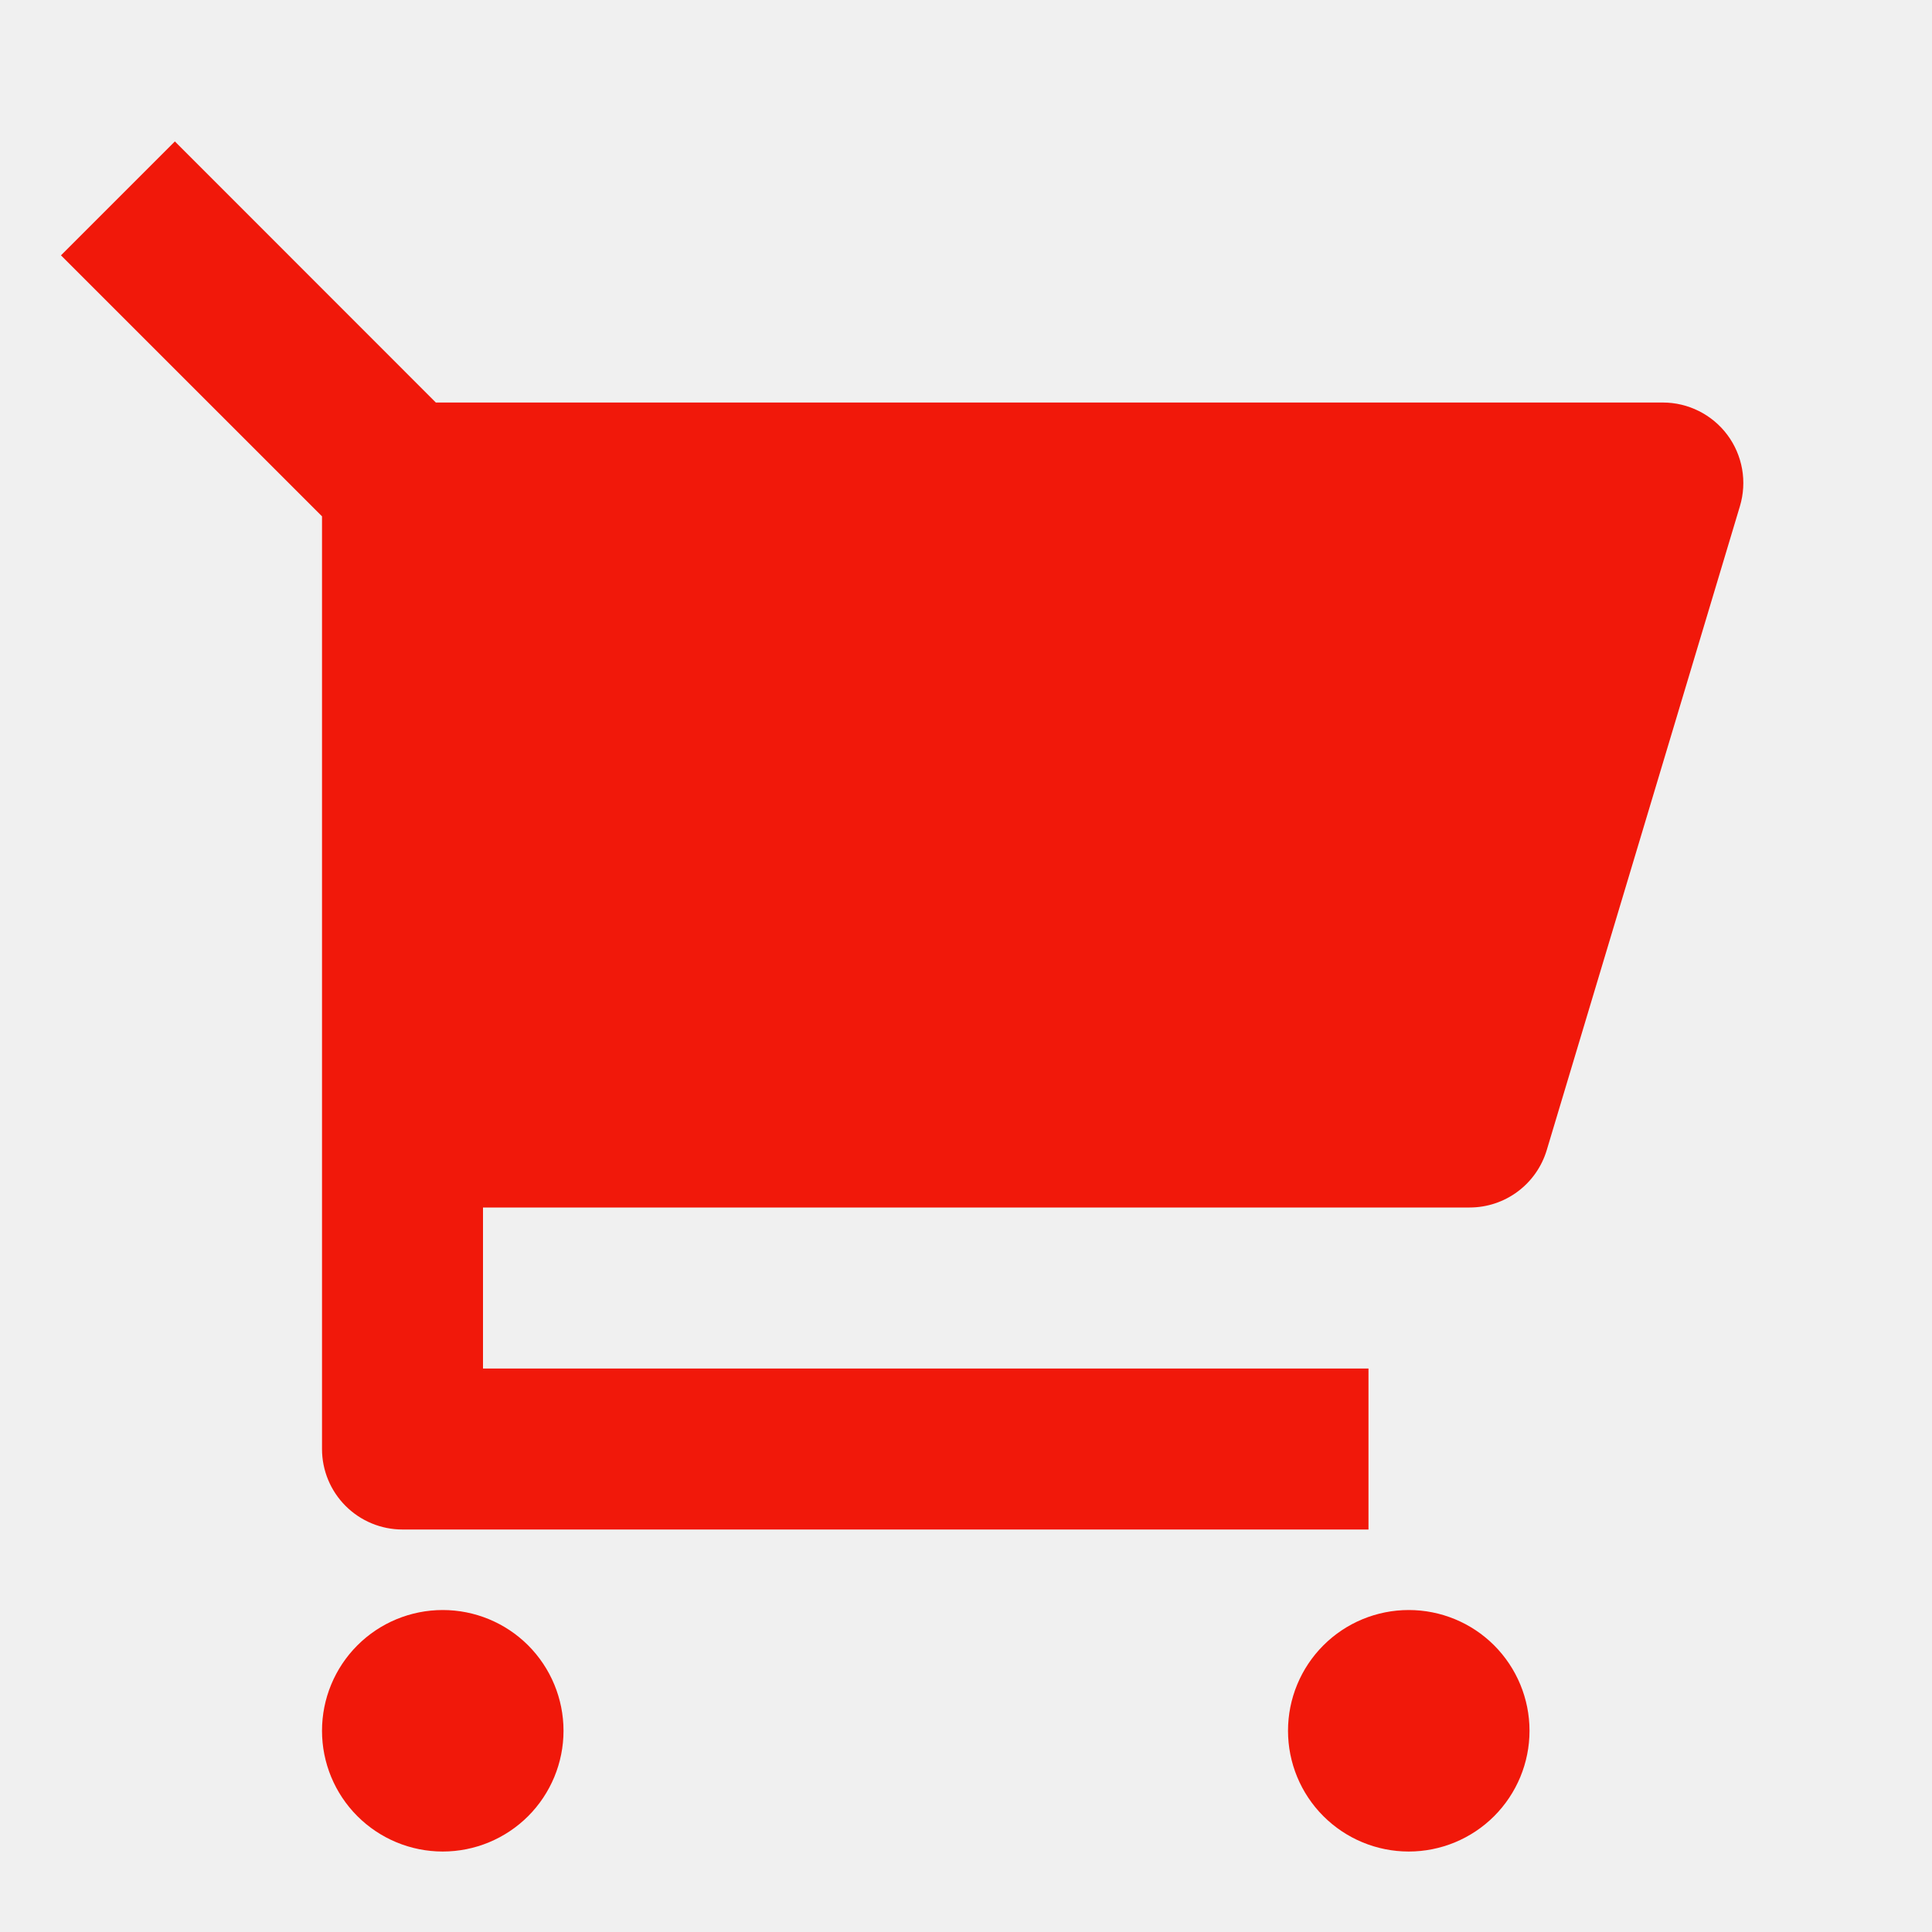
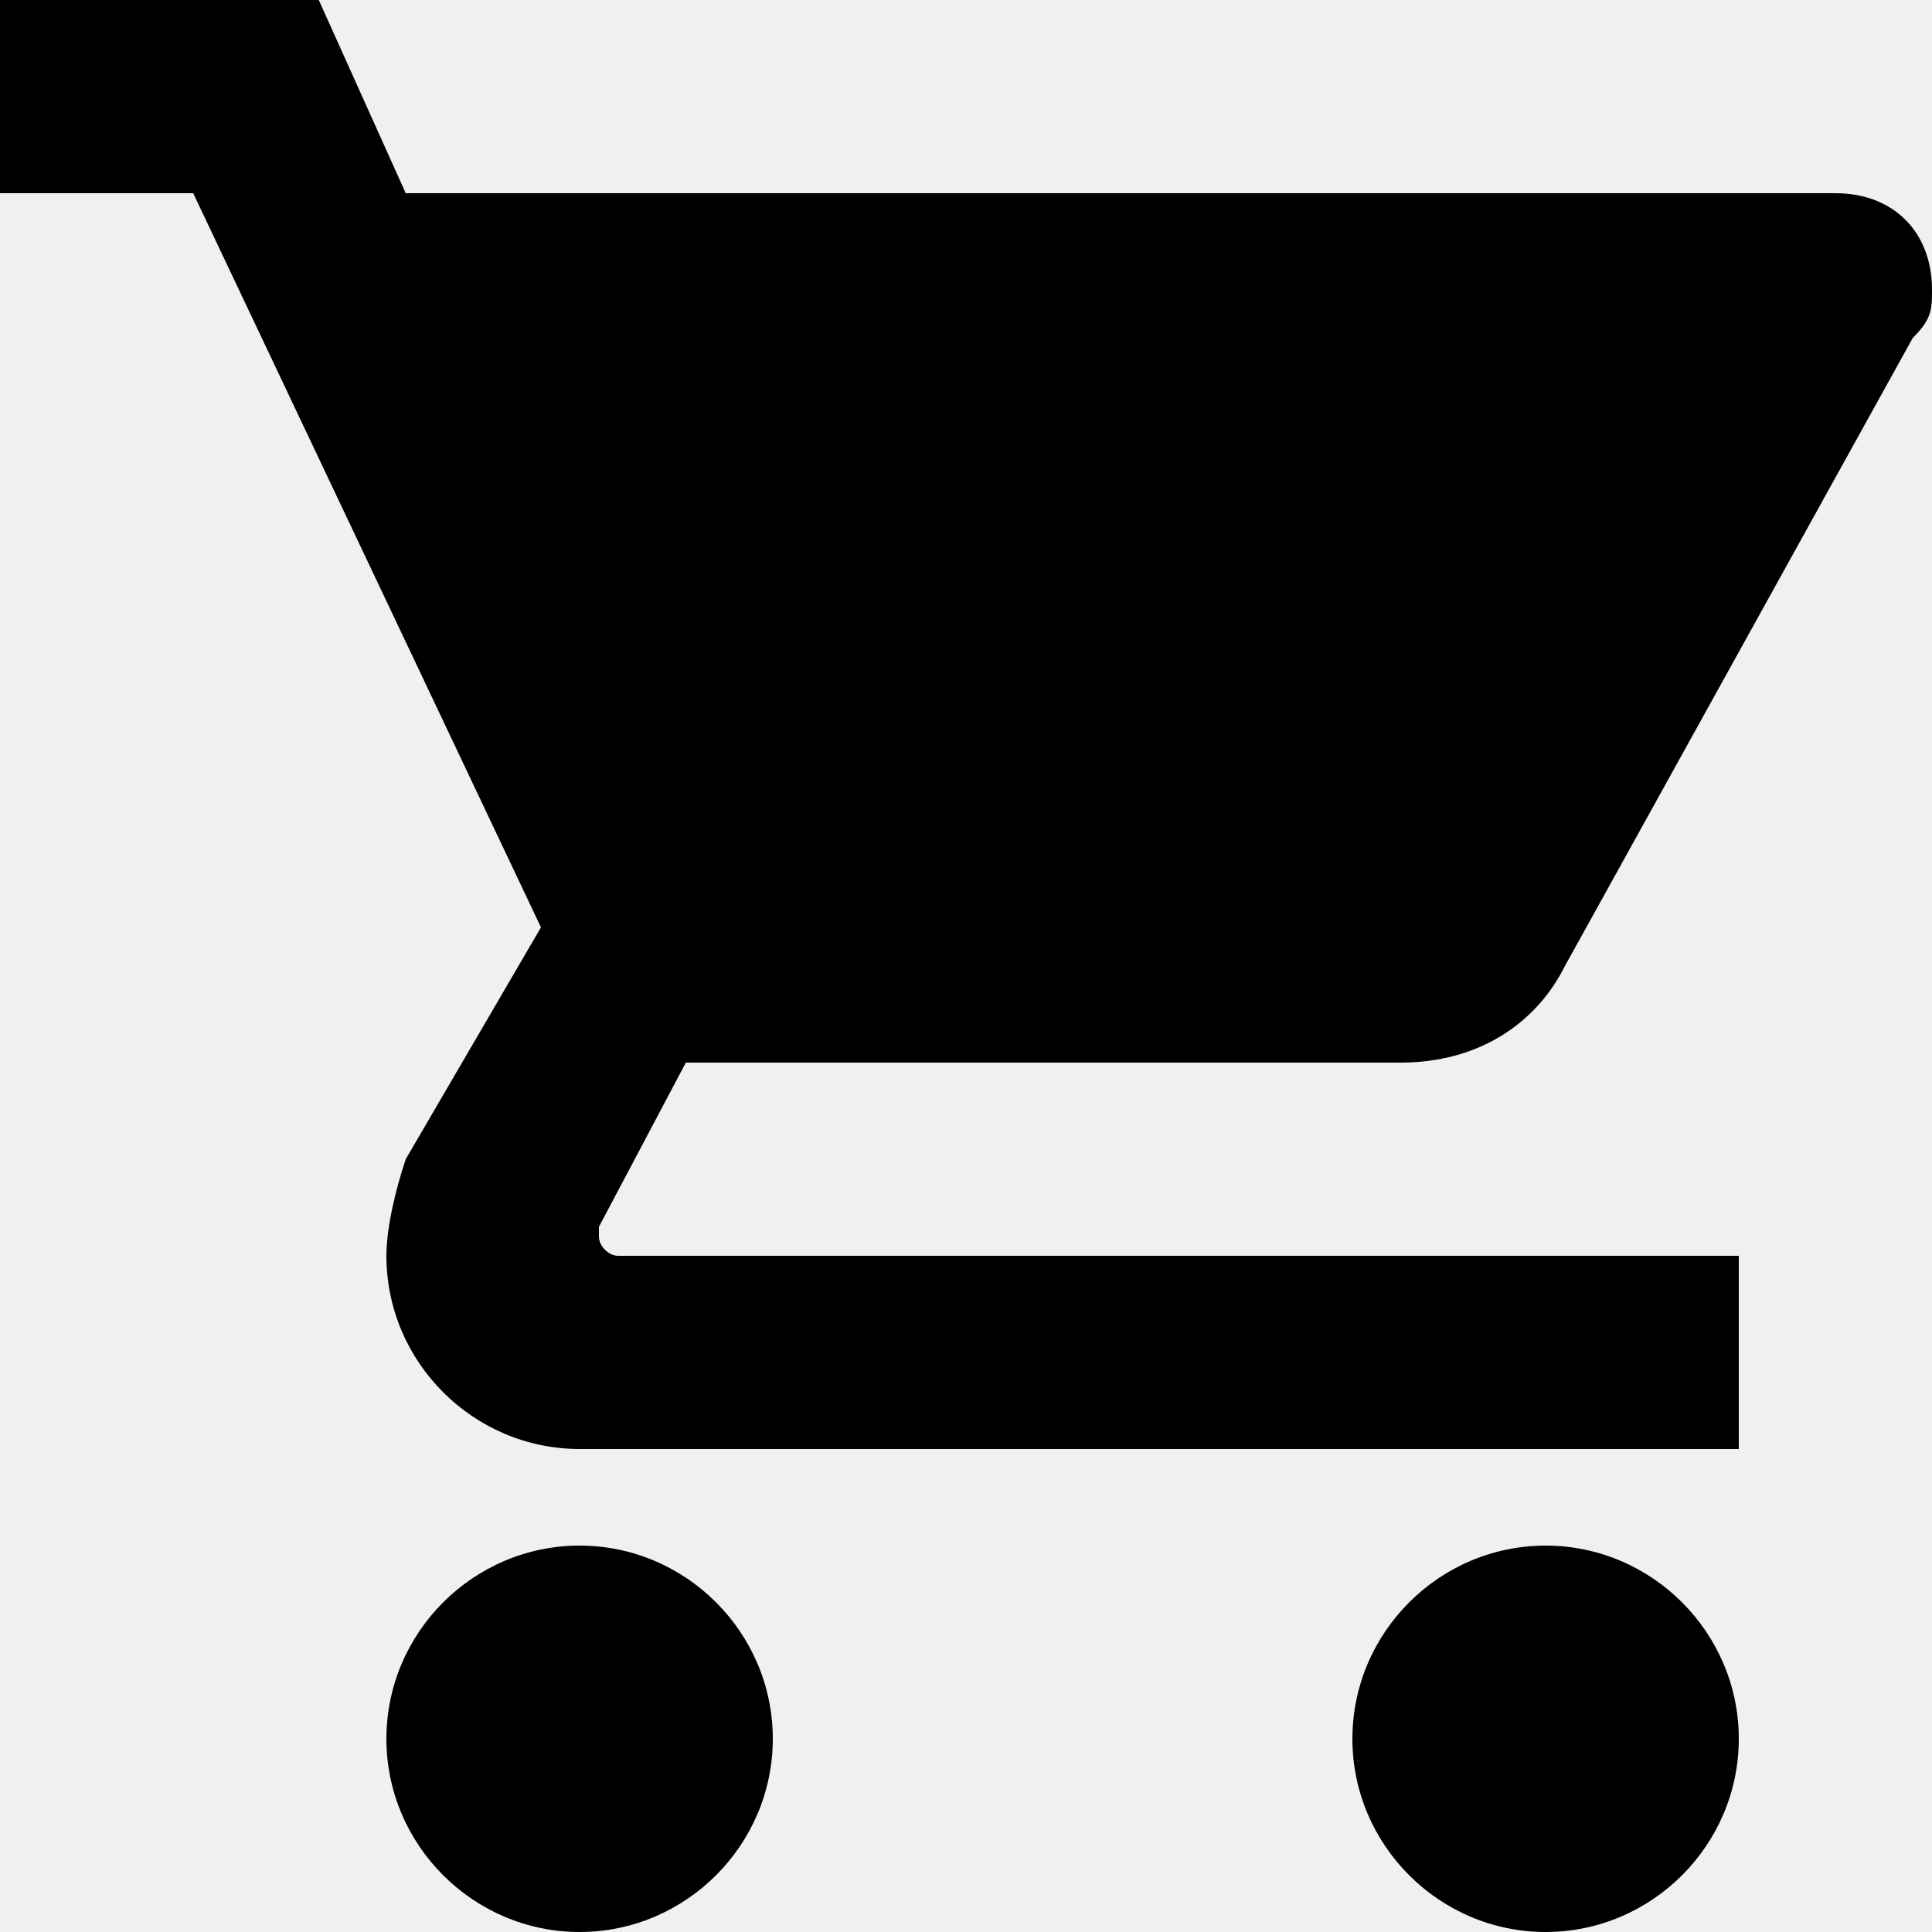
- <svg xmlns="http://www.w3.org/2000/svg" width="49" height="49" viewBox="0 0 49 49" fill="none">
-   <g clip-path="url(#clip0_15376_1766)">
-     <path d="M8.167 13.095L1.546 6.476L4.435 3.587L11.054 10.209H42.173C42.491 10.209 42.805 10.283 43.089 10.426C43.374 10.569 43.621 10.776 43.811 11.031C44.001 11.286 44.128 11.582 44.184 11.896C44.239 12.209 44.22 12.531 44.129 12.836L39.229 29.169C39.103 29.59 38.844 29.959 38.492 30.221C38.139 30.484 37.712 30.625 37.273 30.625H12.25V34.709H34.708V38.792H10.208C9.667 38.792 9.148 38.577 8.765 38.194C8.382 37.811 8.167 37.292 8.167 36.75V13.095ZM11.229 46.959C10.417 46.959 9.638 46.636 9.064 46.062C8.489 45.487 8.167 44.708 8.167 43.896C8.167 43.084 8.489 42.305 9.064 41.73C9.638 41.156 10.417 40.834 11.229 40.834C12.041 40.834 12.82 41.156 13.395 41.73C13.969 42.305 14.292 43.084 14.292 43.896C14.292 44.708 13.969 45.487 13.395 46.062C12.82 46.636 12.041 46.959 11.229 46.959ZM35.729 46.959C34.917 46.959 34.138 46.636 33.564 46.062C32.989 45.487 32.667 44.708 32.667 43.896C32.667 43.084 32.989 42.305 33.564 41.73C34.138 41.156 34.917 40.834 35.729 40.834C36.541 40.834 37.321 41.156 37.895 41.73C38.469 42.305 38.792 43.084 38.792 43.896C38.792 44.708 38.469 45.487 37.895 46.062C37.321 46.636 36.541 46.959 35.729 46.959Z" fill="#F1180A" />
+ <svg xmlns="http://www.w3.org/2000/svg" height="20px" version="1.1" viewBox="0 0 20 20" width="20px">
+   <defs />
+   <g fill="none" fill-rule="evenodd" id="Page-1" stroke="none" stroke-width="1">
+     <g fill="#000000" id="Core" transform="translate(-212, -422)">
+       <g id="shopping-cart" transform="translate(212, 422)">
+         <path d="M6,16 C4.9,16 4,16.9 4,18 C4,19.1 4.9,20 6,20 C7.1,20 8,19.1 8,18 C8,16.9 7.1,16 6,16 L6,16 Z M0,0 L0,2 L2,2 L5.6,9.6 L4.2,12 C4.1,12.3 4,12.7 4,13 C4,14.1 4.9,15 6,15 L18,15 L18,13 L6.4,13 C6.3,13 6.2,12.9 6.2,12.8 L6.2,12.7 L7.1,11 L14.5,11 C15.3,11 15.9,10.6 16.2,10 L19.8,3.5 C20,3.3 20,3.2 20,3 C20,2.4 19.6,2 19,2 L4.2,2 L3.3,0 L0,0 L0,0 Z M16,16 C14.9,16 14,16.9 14,18 C14,19.1 14.9,20 16,20 C17.1,20 18,19.1 18,18 C18,16.9 17.1,16 16,16 L16,16 Z" id="Shape" />
+       </g>
+     </g>
  </g>
-   <defs>
-     <clipPath id="clip0_15376_1766">
-       <rect width="49" height="49" fill="white" />
-     </clipPath>
-   </defs>
</svg>
